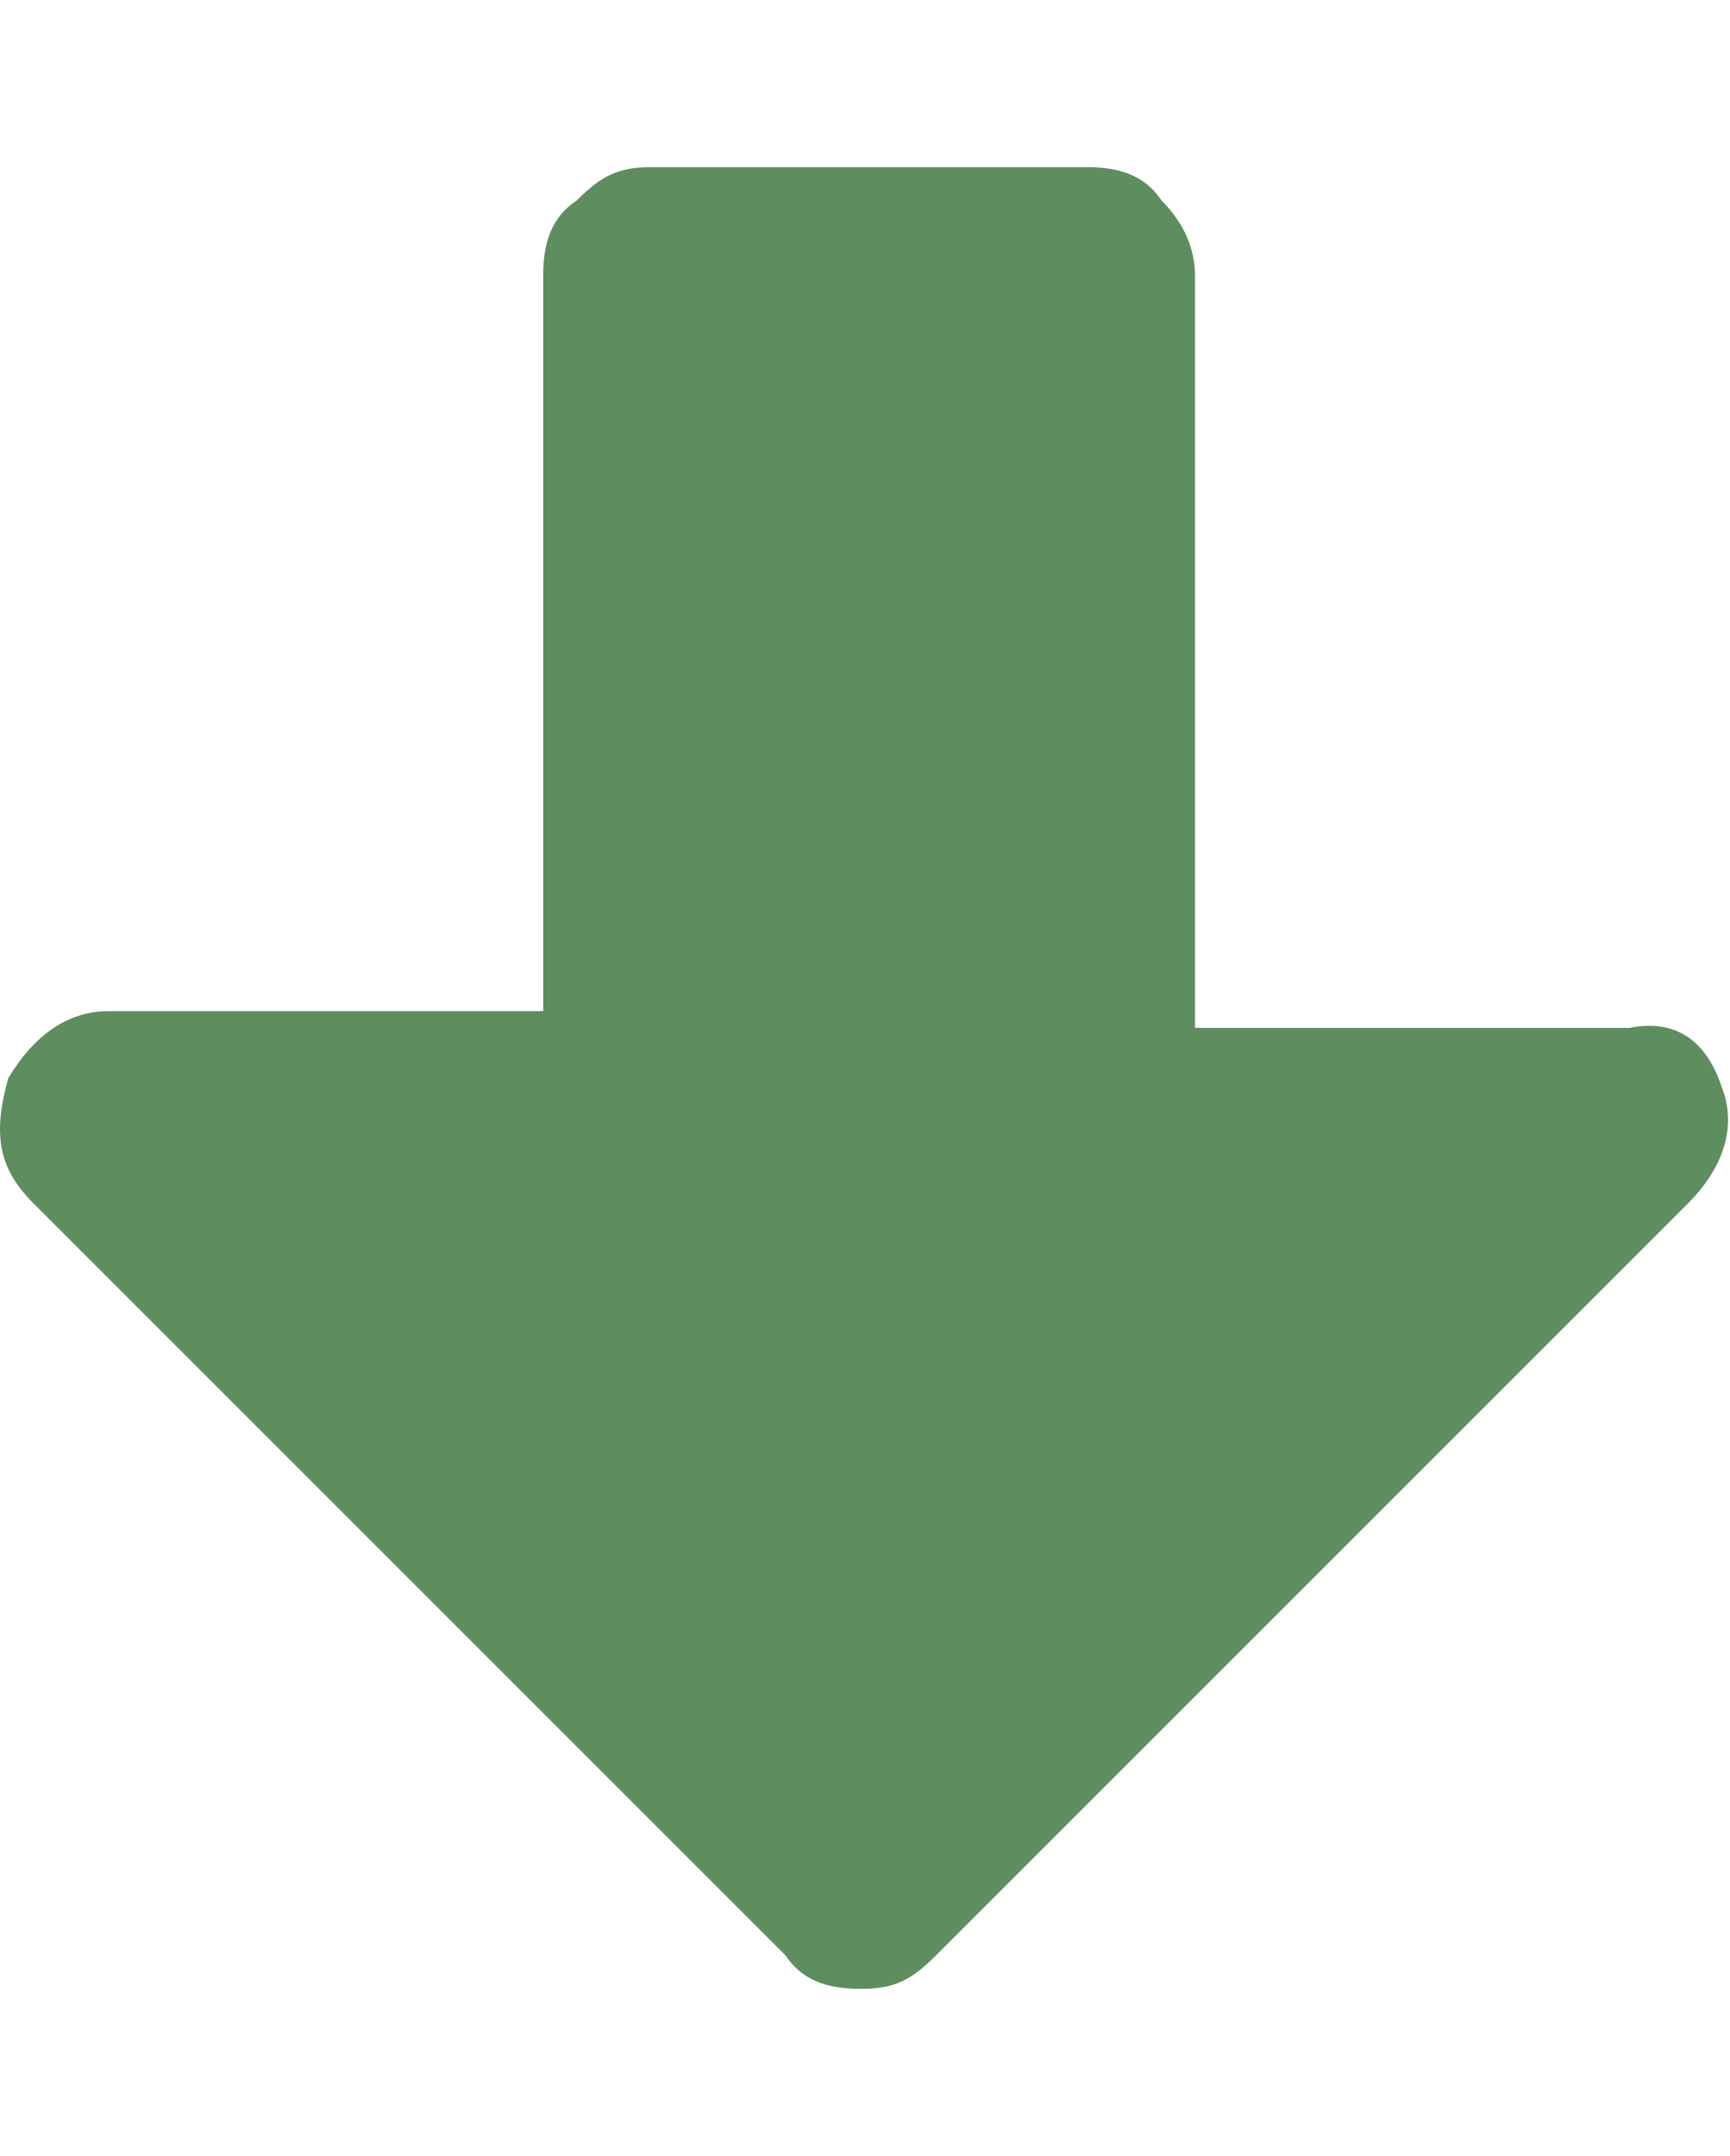
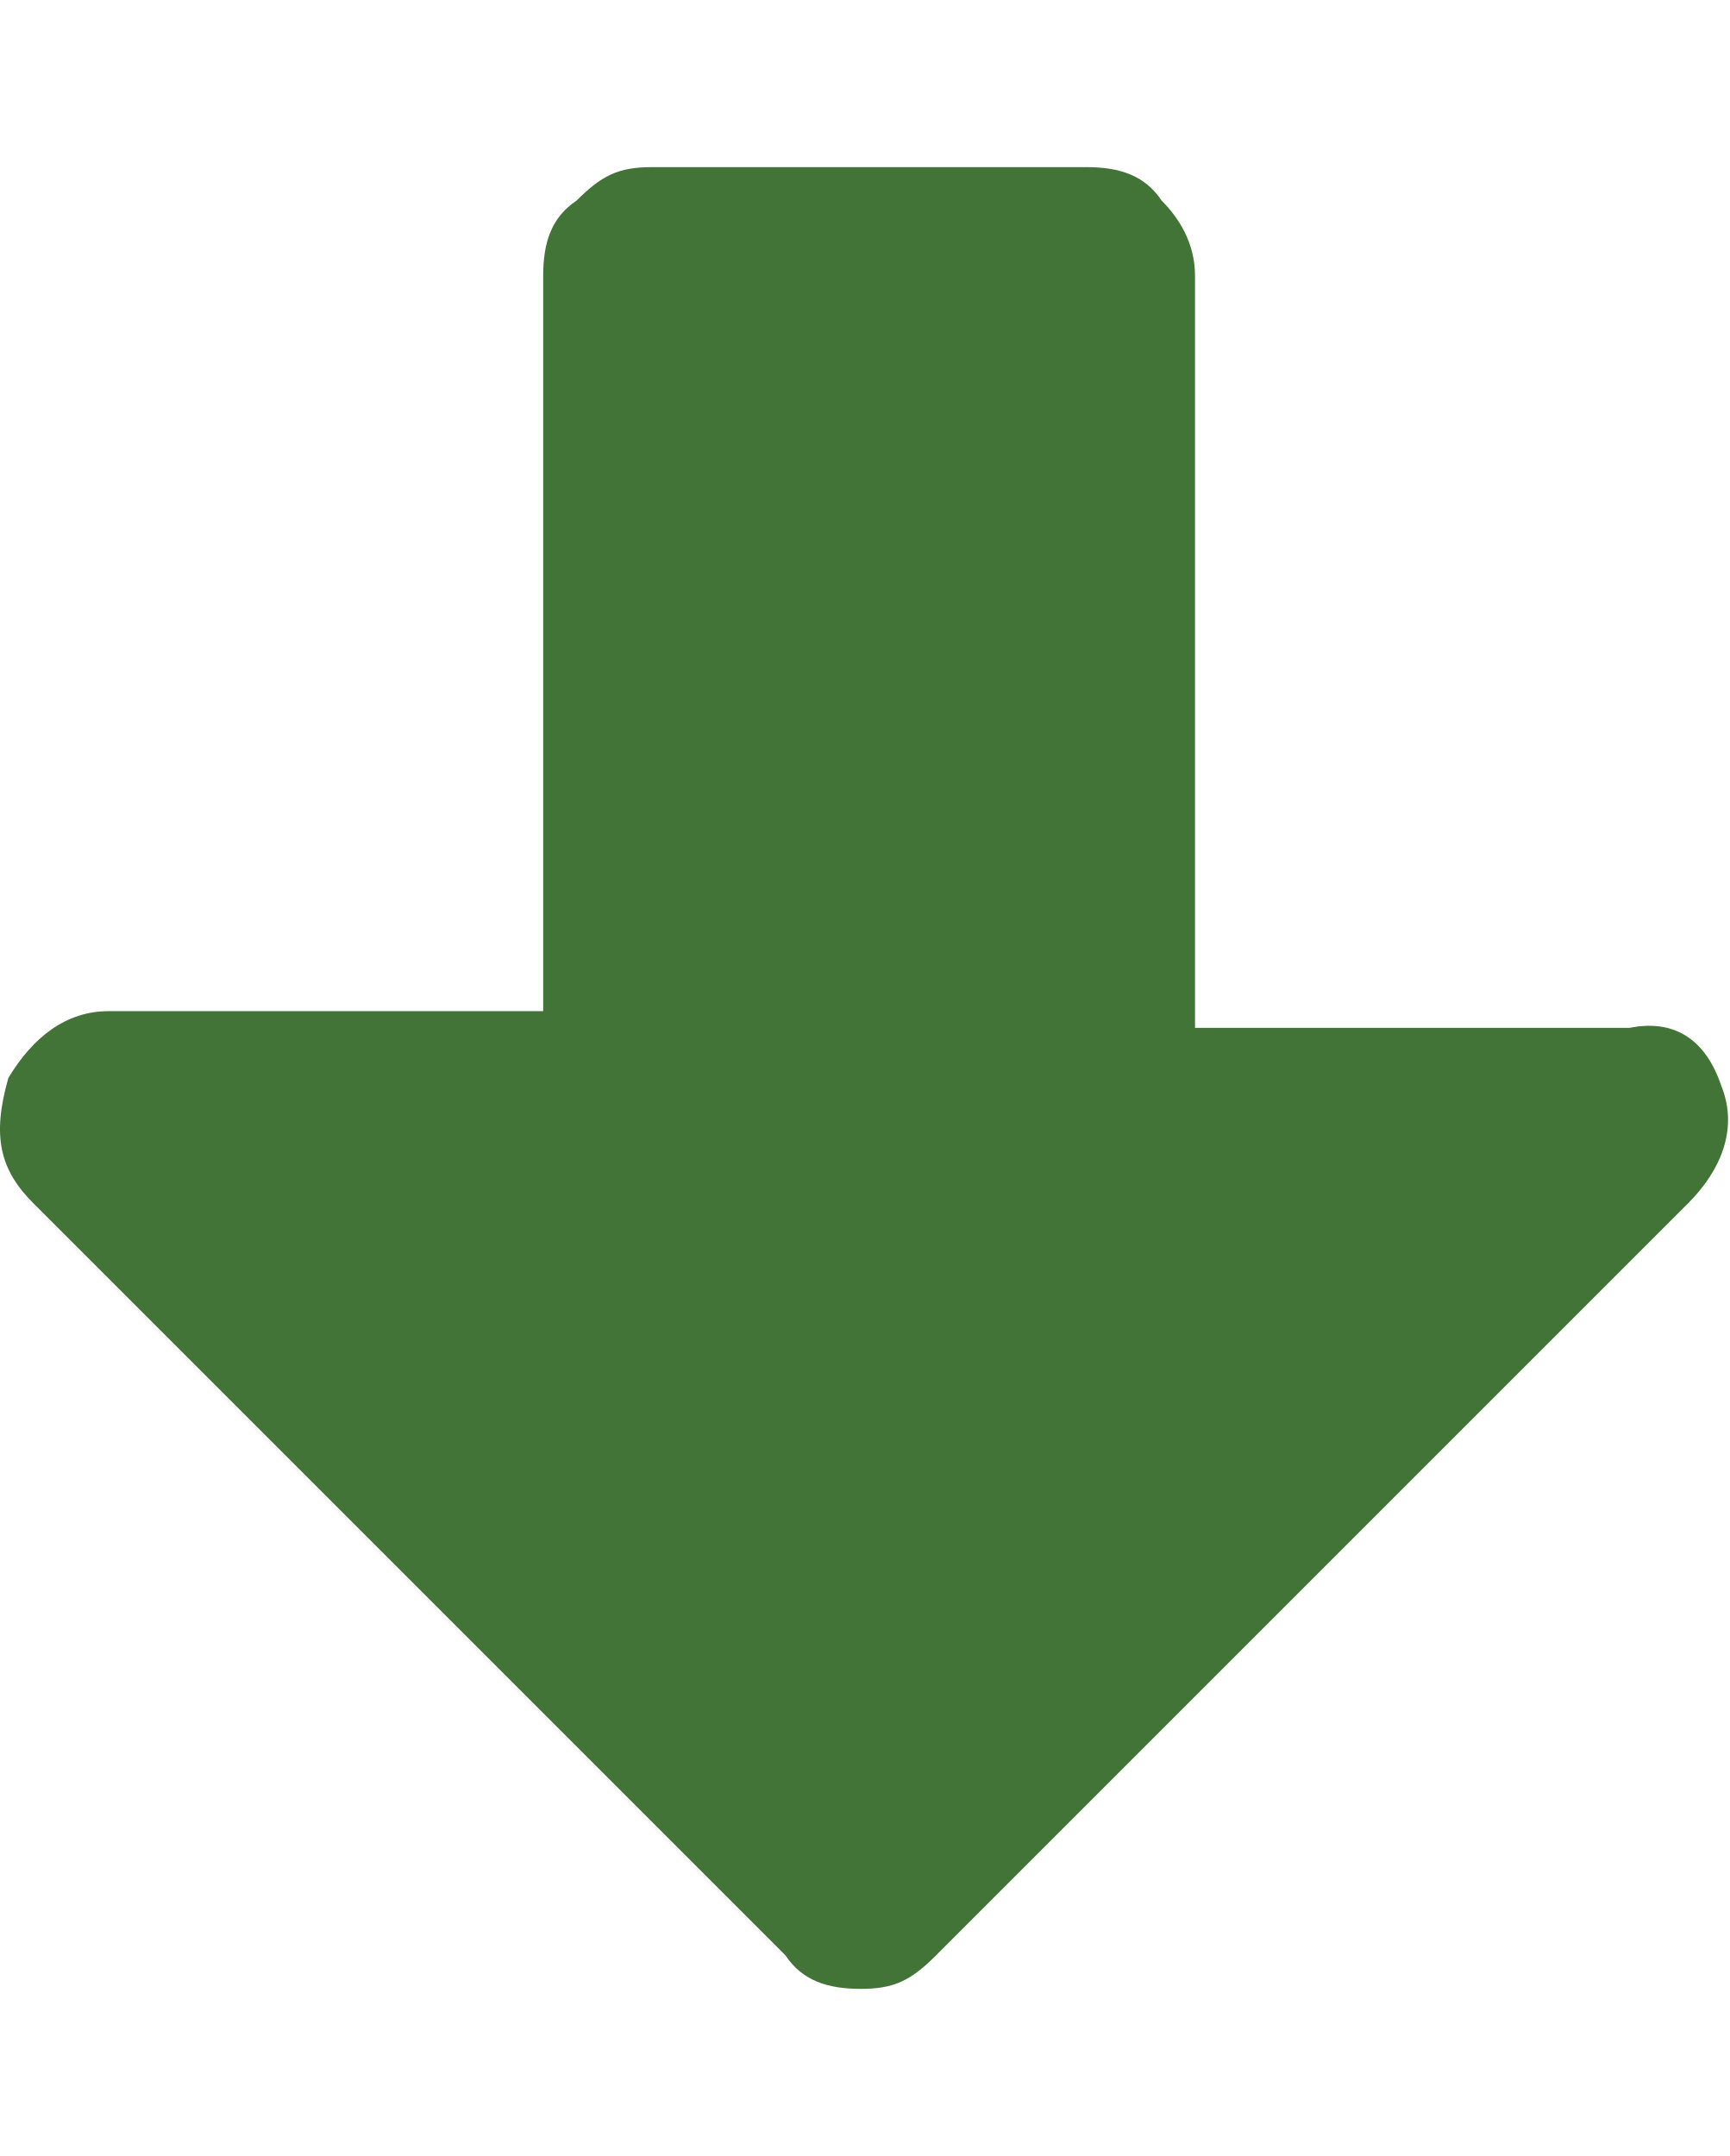
<svg xmlns="http://www.w3.org/2000/svg" viewBox="0 0 20.7 25.8">
-   <path d="M20.2 14.4l-9 9c-.3.3-.5.4-.9.4s-.7-.1-.9-.4l-9-9c-.4-.4-.5-.8-.3-1.5.3-.5.7-.8 1.2-.8h5.2V3.3c0-.4.1-.7.4-.9.3-.3.5-.4.9-.4H13c.4 0 .7.1.9.4.2.2.4.5.4.9v9h5.2c.5-.1.9.1 1.1.7.2.5 0 1-.4 1.4z" fill="#5e8d60" />
+   <path d="M20.2 14.4l-9 9c-.3.3-.5.4-.9.4s-.7-.1-.9-.4l-9-9c-.4-.4-.5-.8-.3-1.5.3-.5.7-.8 1.2-.8h5.2V3.3c0-.4.1-.7.4-.9.3-.3.5-.4.9-.4H13c.4 0 .7.1.9.4.2.2.4.5.4.9v9h5.2c.5-.1.9.1 1.1.7.2.5 0 1-.4 1.4z" fill="#427337" />
</svg>
